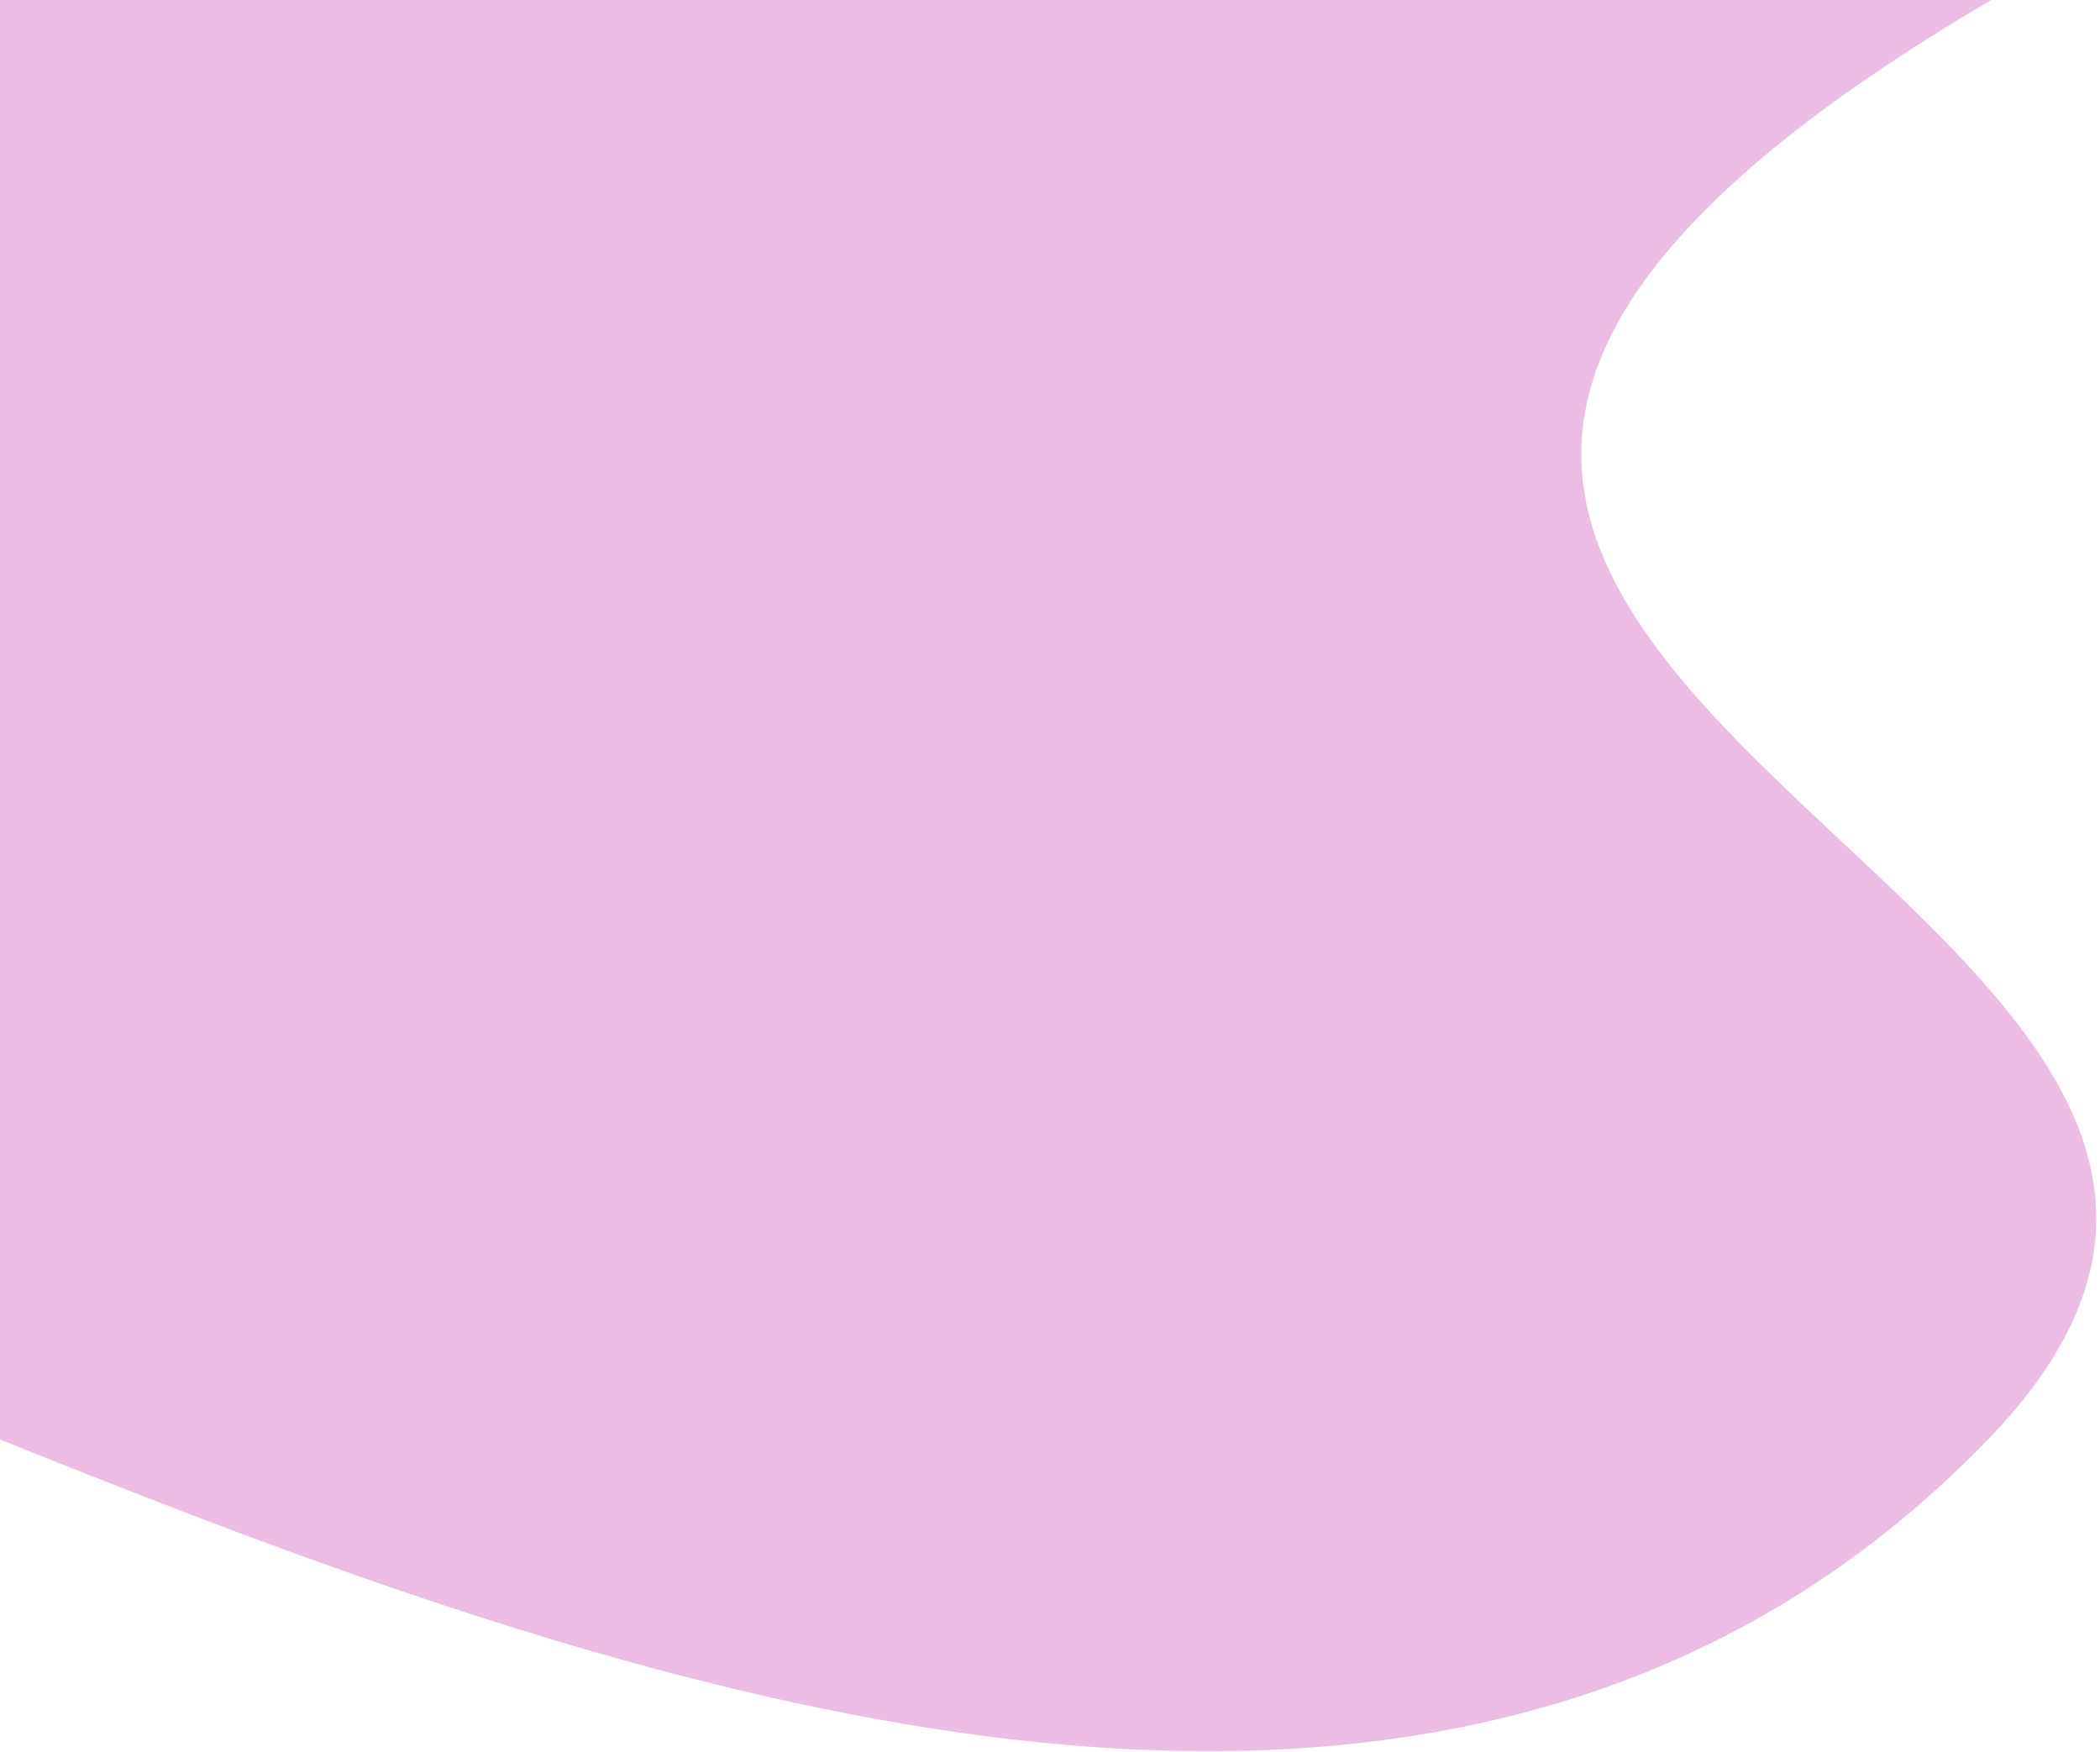
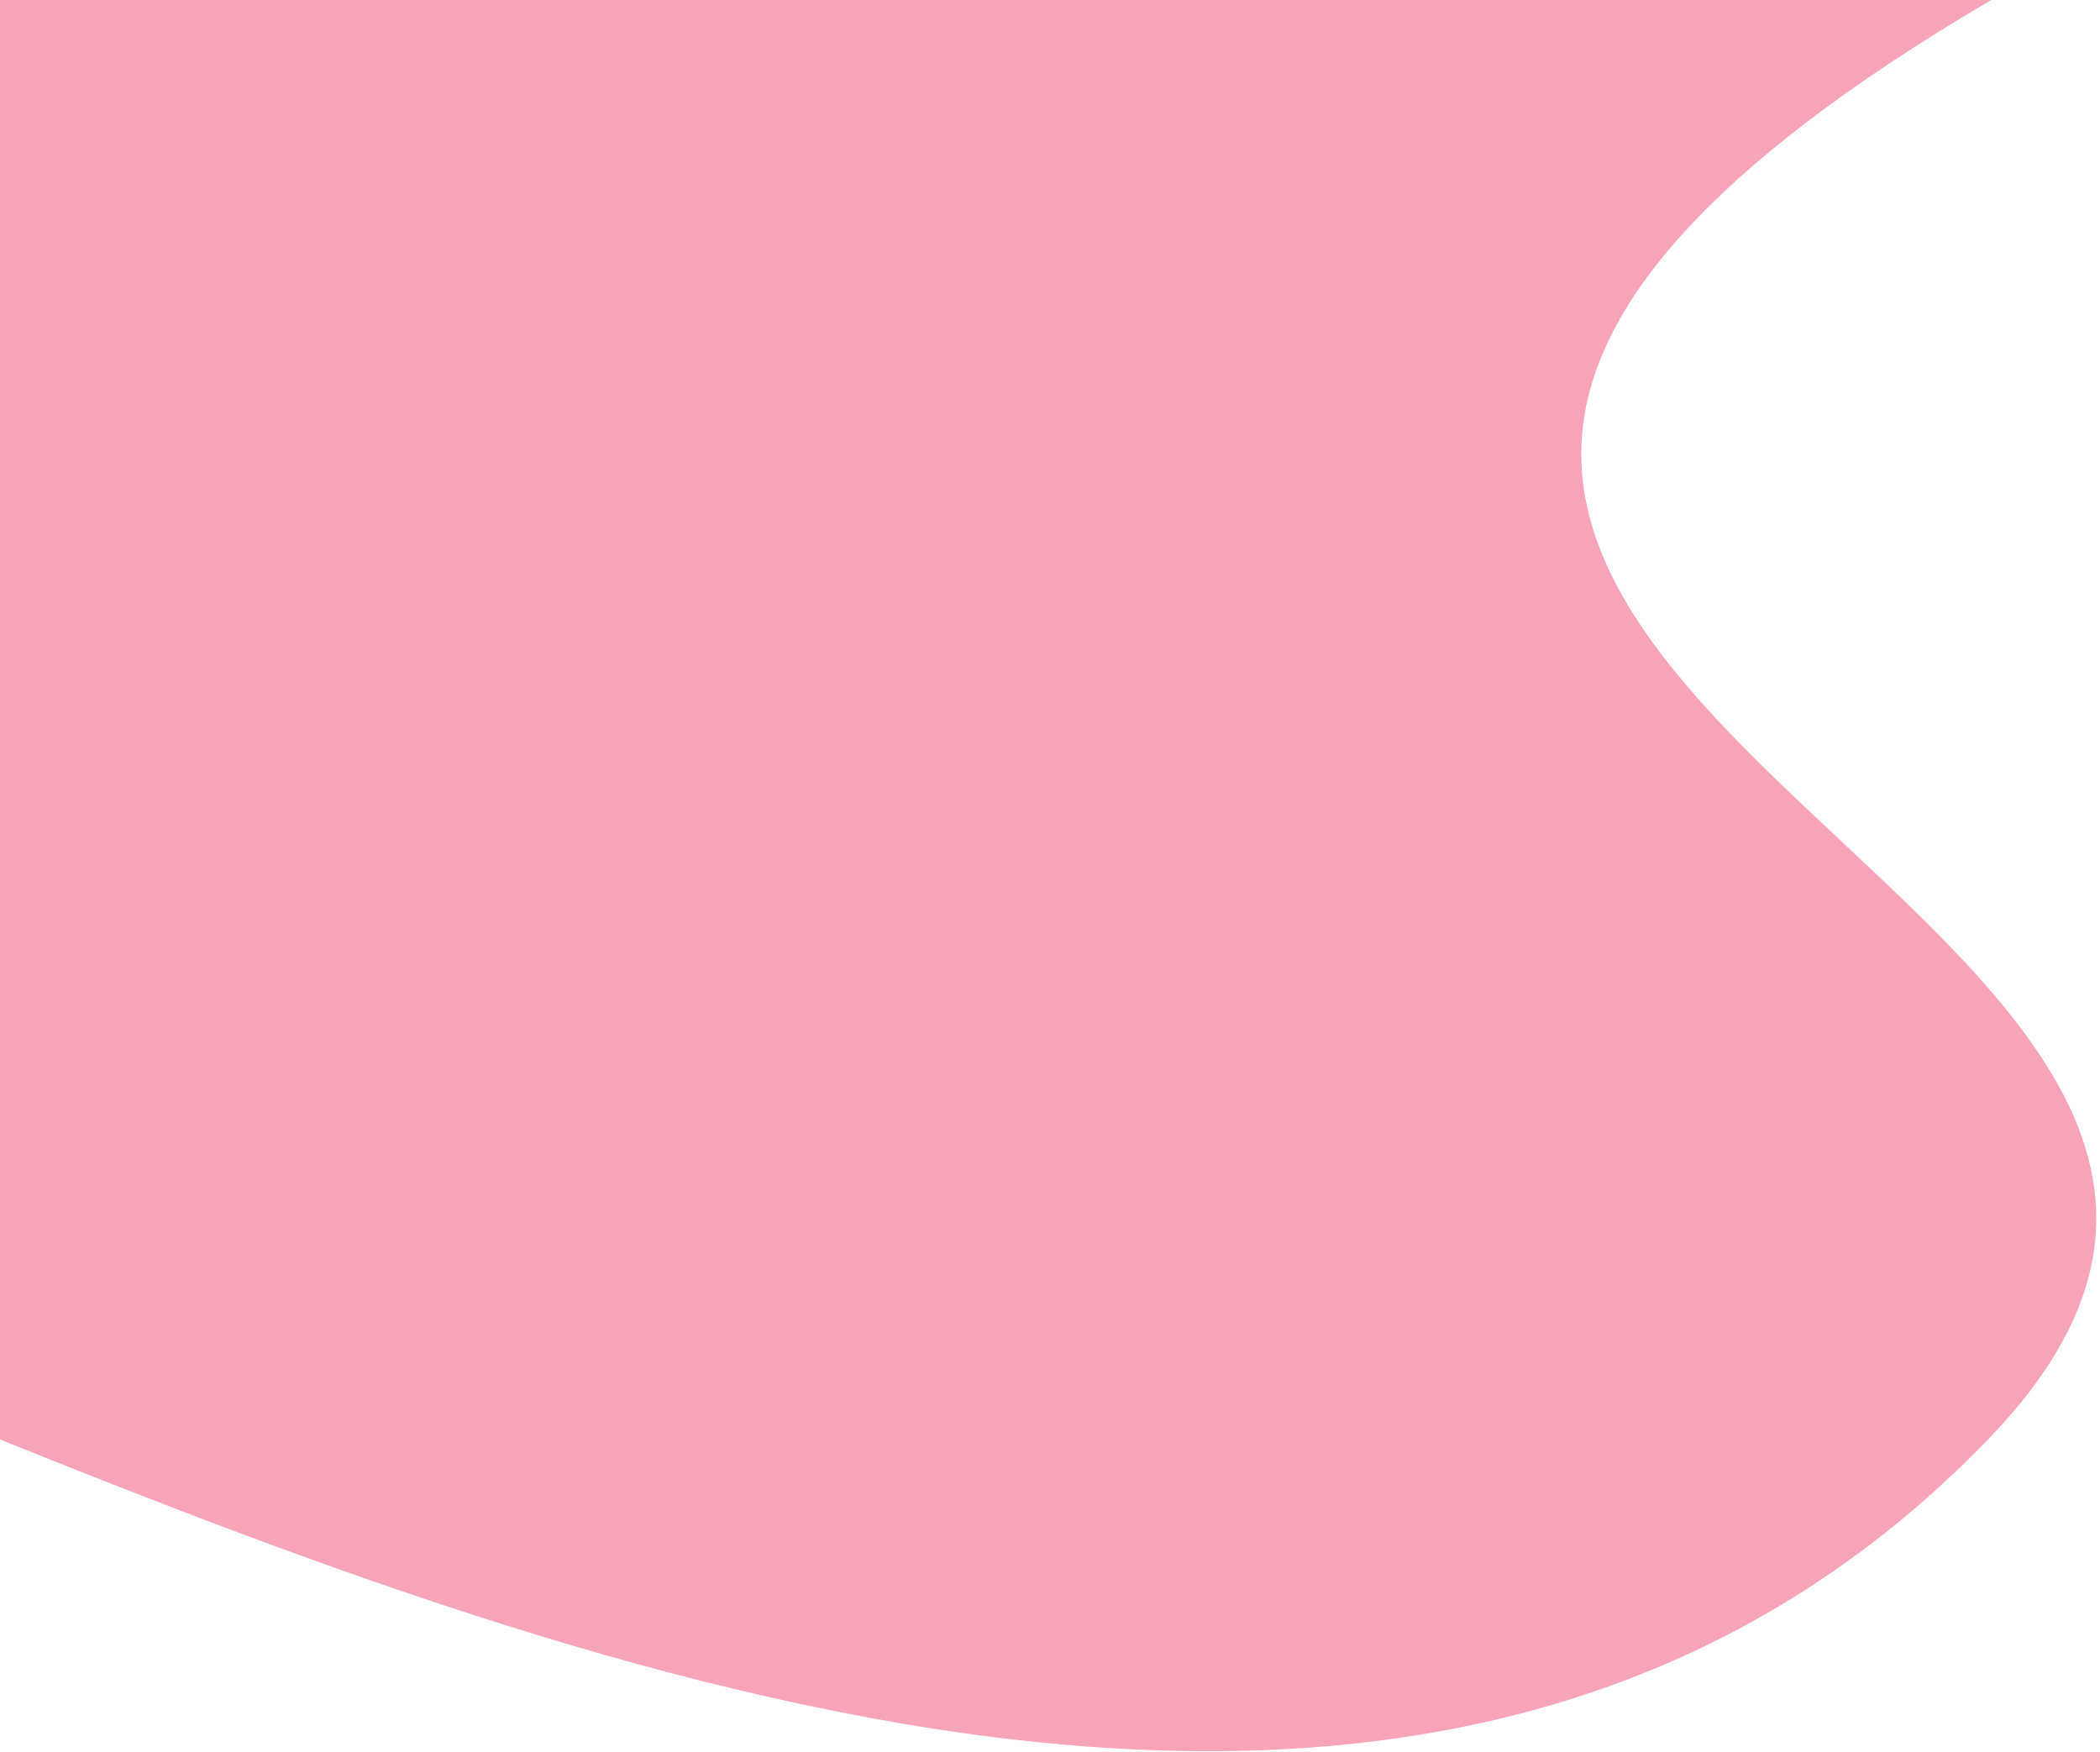
<svg xmlns="http://www.w3.org/2000/svg" width="531" height="443" viewBox="0 0 531 443" fill="none">
-   <path d="M0 363.5C161.489 428.483 368.5 502.5 502.5 363.5C636.5 224.5 214 170 502.5 0H0V363.5Z" fill="#ECBCE4" stroke="#ECBCE4" />
+   <path d="M0 363.5C161.489 428.483 368.5 502.5 502.5 363.5C636.5 224.5 214 170 502.5 0H0V363.5Z" fill="#f7a4b8" stroke="#f7a4b8" />
</svg>
